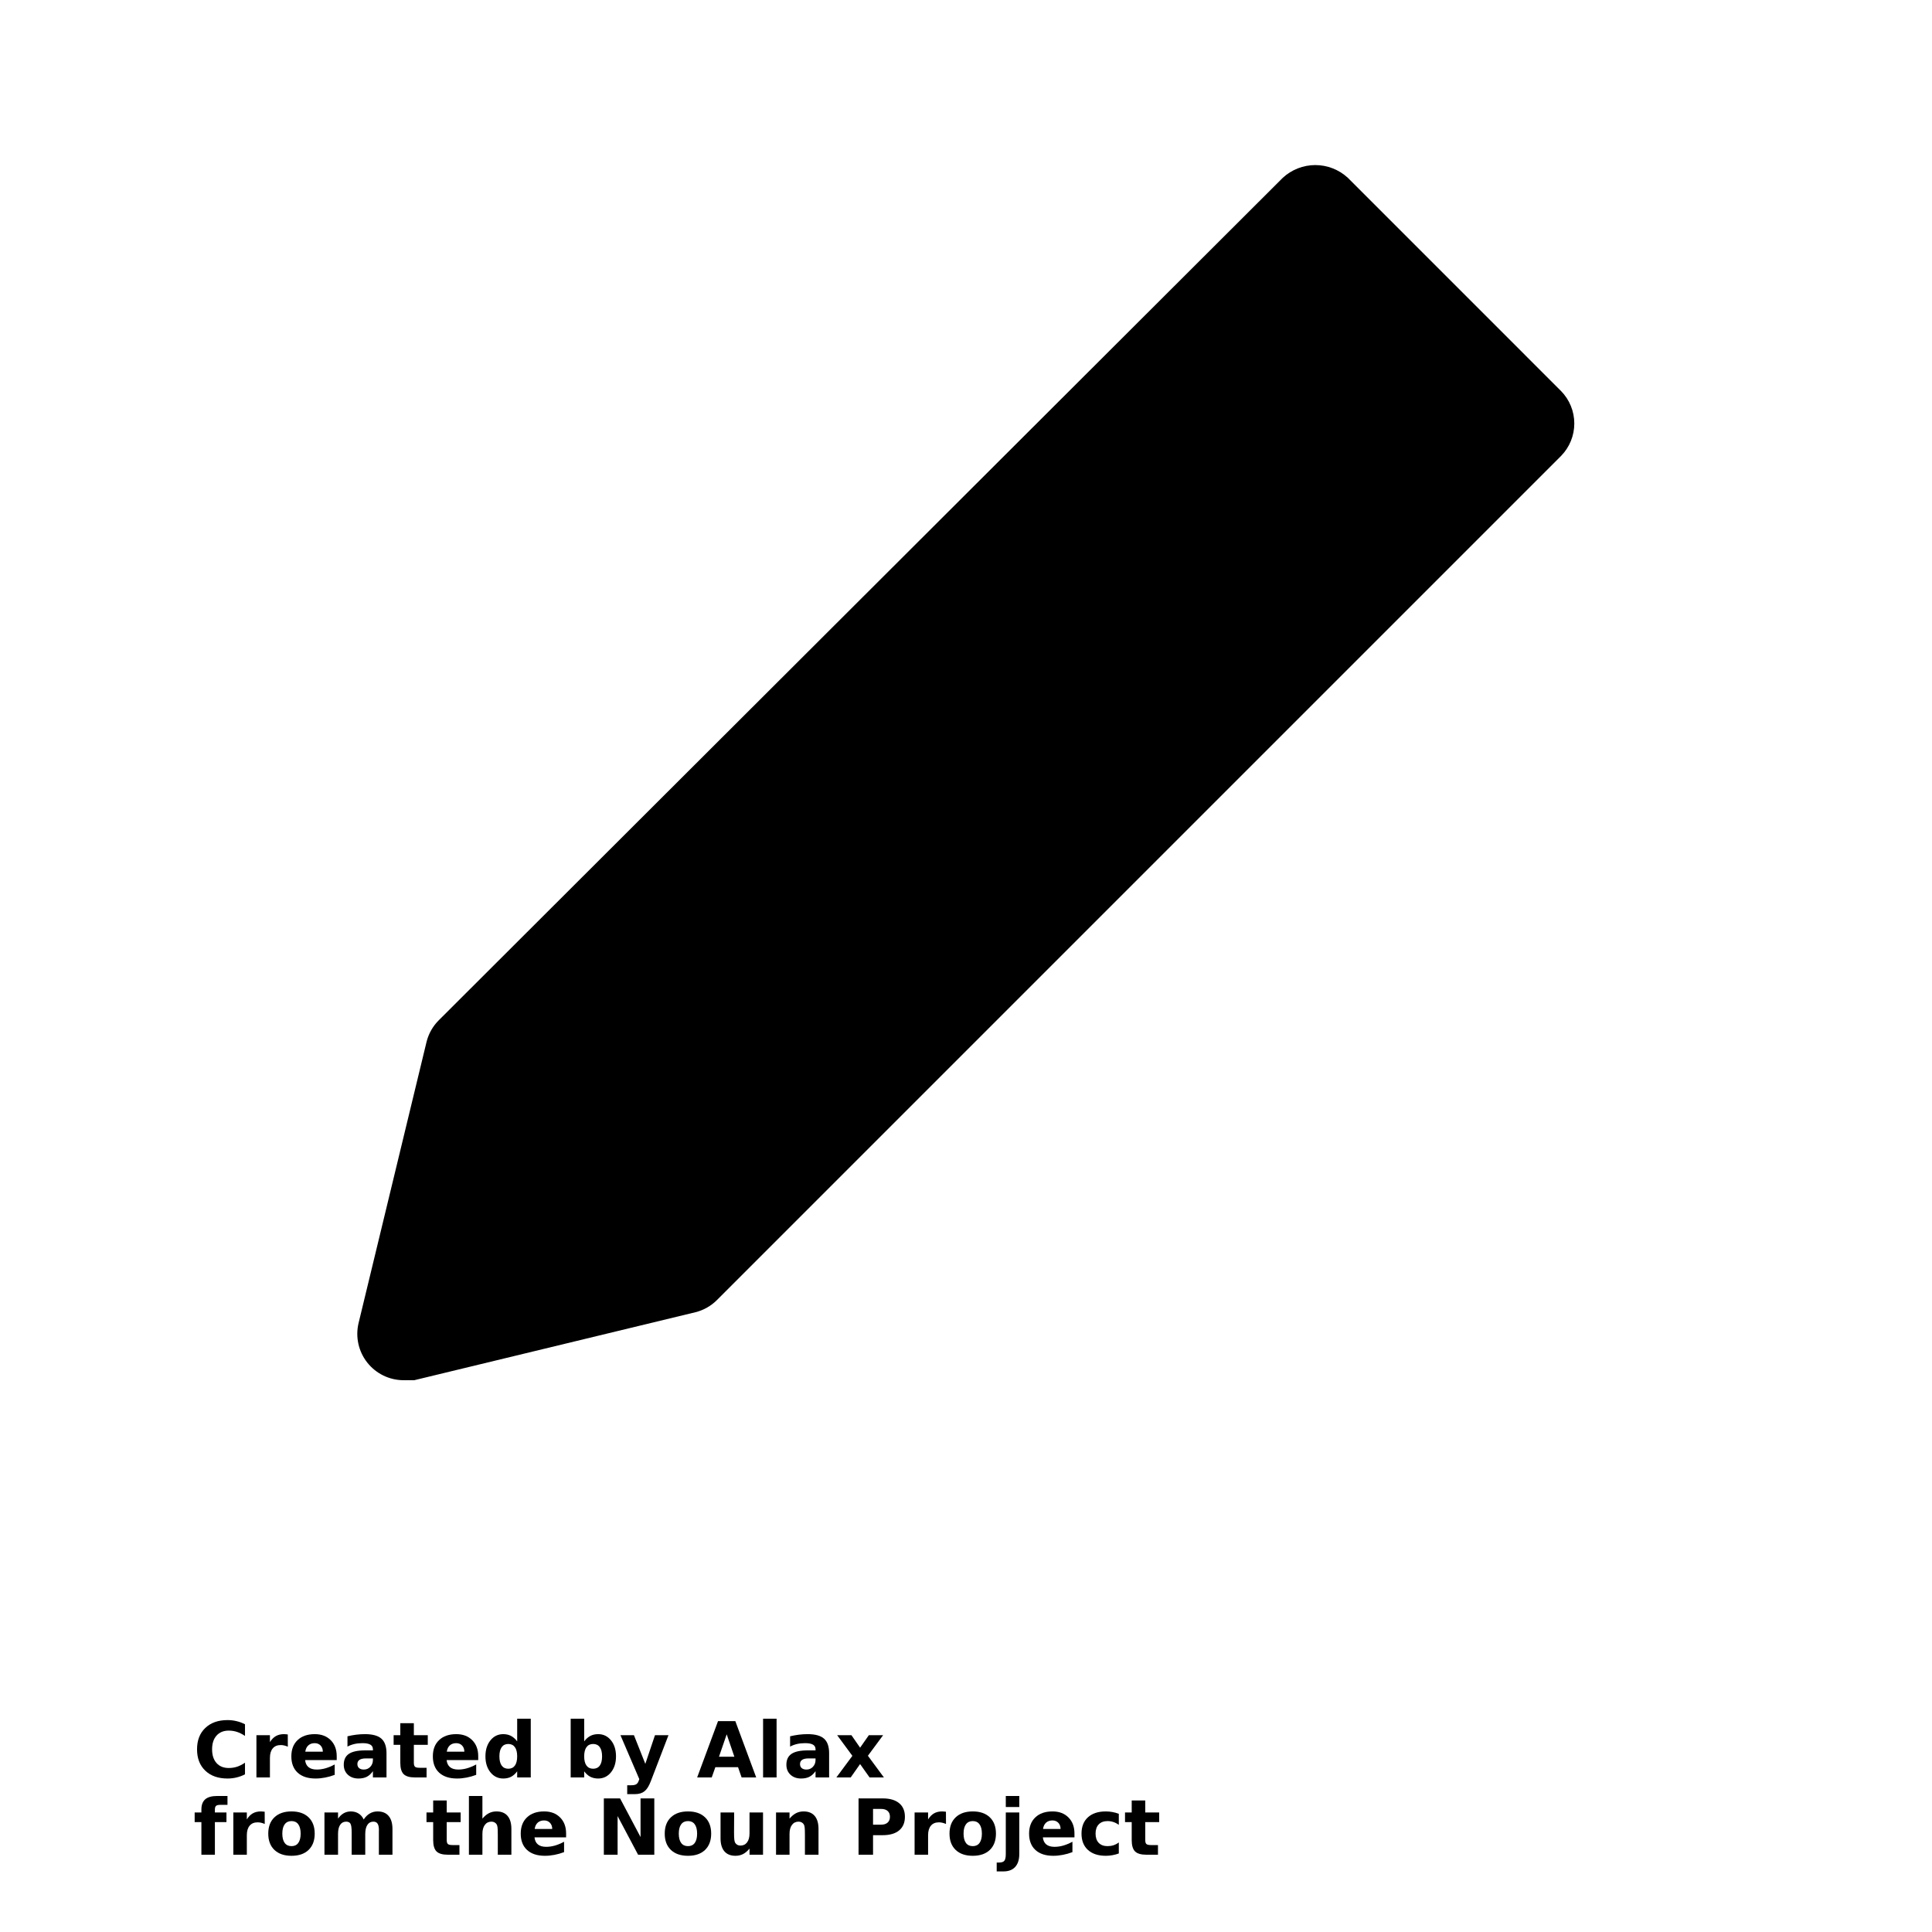
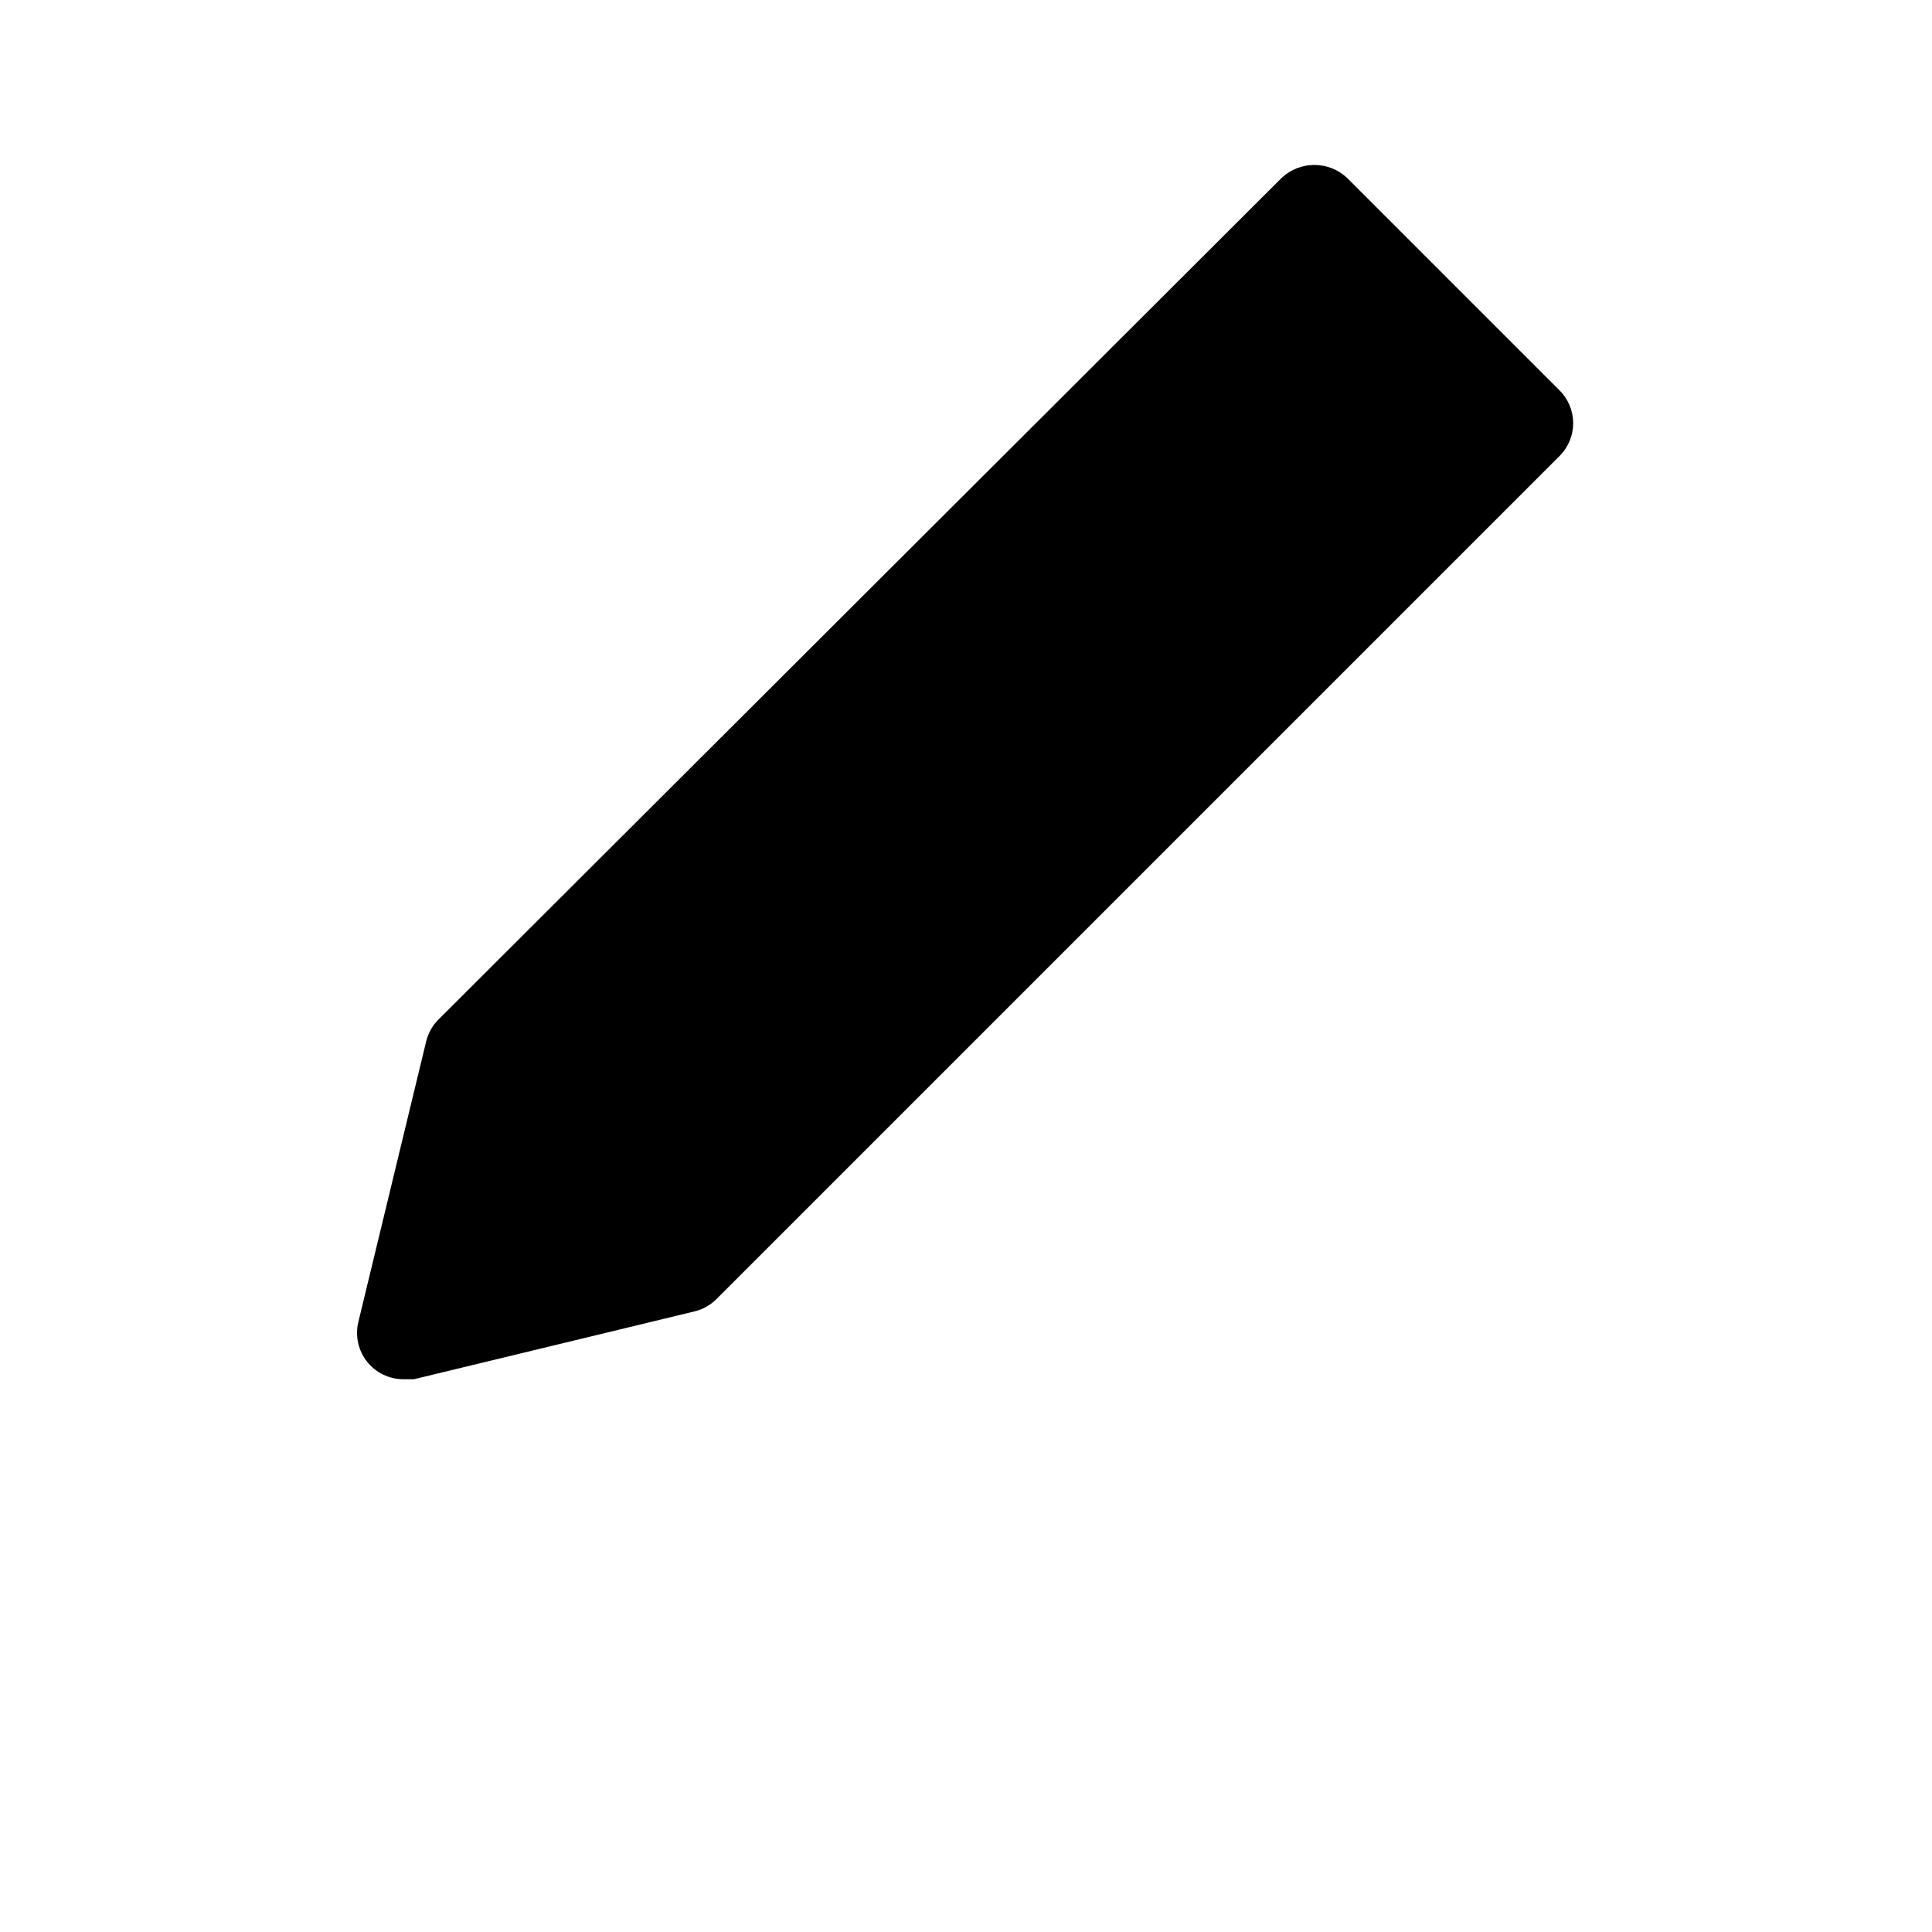
- <svg xmlns="http://www.w3.org/2000/svg" xmlns:xlink="http://www.w3.org/1999/xlink" width="700pt" height="700pt" version="1.1" viewBox="0 0 700 700">
-   <defs>
-     <symbol id="u" overflow="visible">
-       <path d="m18.766-1.125c-0.969 0.5-1.98 0.875-3.031 1.125-1.043 0.258-2.137 0.391-3.281 0.391-3.398 0-6.09-0.945-8.078-2.844-1.992-1.906-2.984-4.484-2.984-7.734 0-3.258 0.992-5.836 2.984-7.734 1.988-1.906 4.68-2.859 8.078-2.859 1.145 0 2.238 0.133 3.281 0.391 1.051 0.25 2.062 0.625 3.031 1.125v4.219c-0.98-0.656-1.945-1.141-2.891-1.453-0.949-0.312-1.949-0.469-3-0.469-1.875 0-3.352 0.605-4.422 1.812-1.074 1.199-1.609 2.856-1.609 4.969 0 2.106 0.535 3.762 1.609 4.969 1.07 1.199 2.547 1.797 4.422 1.797 1.051 0 2.051-0.148 3-0.453 0.945-0.312 1.91-0.801 2.891-1.469z" />
-     </symbol>
-     <symbol id="c" overflow="visible">
-       <path d="m13.734-11.141c-0.438-0.195-0.871-0.344-1.297-0.438-0.418-0.102-0.84-0.156-1.266-0.156-1.262 0-2.231 0.406-2.906 1.219-0.68 0.805-1.016 1.953-1.016 3.453v7.062h-4.891v-15.312h4.891v2.516c0.625-1 1.344-1.727 2.156-2.188 0.82-0.469 1.801-0.703 2.938-0.703 0.164 0 0.344 0.012 0.531 0.031 0.195 0.012 0.477 0.039 0.844 0.078z" />
-     </symbol>
-     <symbol id="a" overflow="visible">
-       <path d="m17.641-7.703v1.406h-11.453c0.125 1.148 0.539 2.008 1.25 2.578 0.707 0.574 1.703 0.859 2.984 0.859 1.031 0 2.082-0.148 3.156-0.453 1.082-0.312 2.191-0.773 3.328-1.391v3.766c-1.156 0.438-2.312 0.766-3.469 0.984-1.156 0.227-2.312 0.344-3.469 0.344-2.773 0-4.93-0.703-6.469-2.109-1.531-1.406-2.297-3.379-2.297-5.922 0-2.5 0.754-4.461 2.266-5.891 1.508-1.438 3.582-2.156 6.219-2.156 2.406 0 4.332 0.73 5.781 2.188 1.445 1.449 2.172 3.383 2.172 5.797zm-5.031-1.625c0-0.926-0.273-1.672-0.812-2.234-0.543-0.57-1.25-0.859-2.125-0.859-0.949 0-1.719 0.266-2.312 0.797s-0.965 1.297-1.109 2.297z" />
-     </symbol>
-     <symbol id="e" overflow="visible">
-       <path d="m9.219-6.891c-1.023 0-1.793 0.172-2.312 0.516-0.512 0.344-0.766 0.855-0.766 1.531 0 0.625 0.207 1.117 0.625 1.469 0.414 0.344 0.988 0.516 1.719 0.516 0.926 0 1.703-0.328 2.328-0.984 0.633-0.664 0.953-1.492 0.953-2.484v-0.562zm7.469-1.844v8.734h-4.922v-2.266c-0.656 0.93-1.398 1.605-2.219 2.031-0.824 0.414-1.824 0.625-3 0.625-1.586 0-2.871-0.457-3.859-1.375-0.992-0.926-1.484-2.129-1.484-3.609 0-1.789 0.613-3.102 1.844-3.938 1.238-0.844 3.18-1.266 5.828-1.266h2.891v-0.391c0-0.77-0.309-1.332-0.922-1.688-0.617-0.363-1.57-0.547-2.859-0.547-1.055 0-2.031 0.105-2.938 0.312-0.898 0.211-1.73 0.523-2.5 0.938v-3.734c1.039-0.25 2.086-0.441 3.141-0.578 1.062-0.133 2.125-0.203 3.188-0.203 2.758 0 4.75 0.547 5.969 1.641 1.227 1.086 1.844 2.856 1.844 5.312z" />
-     </symbol>
-     <symbol id="b" overflow="visible">
-       <path d="m7.703-19.656v4.344h5.047v3.5h-5.047v6.5c0 0.711 0.141 1.188 0.422 1.438s0.836 0.375 1.672 0.375h2.516v3.5h-4.188c-1.938 0-3.312-0.398-4.125-1.203-0.805-0.812-1.203-2.18-1.203-4.109v-6.5h-2.422v-3.5h2.422v-4.344z" />
-     </symbol>
-     <symbol id="i" overflow="visible">
-       <path d="m12.766-13.078v-8.203h4.922v21.281h-4.922v-2.219c-0.668 0.906-1.406 1.57-2.219 1.984s-1.758 0.625-2.828 0.625c-1.887 0-3.434-0.75-4.641-2.25-1.211-1.5-1.812-3.426-1.812-5.781 0-2.363 0.602-4.297 1.812-5.797 1.207-1.5 2.754-2.25 4.641-2.25 1.062 0 2 0.215 2.812 0.641 0.82 0.43 1.566 1.086 2.234 1.969zm-3.219 9.922c1.039 0 1.836-0.379 2.391-1.141 0.551-0.77 0.828-1.883 0.828-3.344 0-1.457-0.277-2.566-0.828-3.328-0.555-0.77-1.352-1.156-2.391-1.156-1.043 0-1.84 0.387-2.391 1.156-0.555 0.762-0.828 1.871-0.828 3.328 0 1.461 0.273 2.574 0.828 3.344 0.551 0.762 1.348 1.141 2.391 1.141z" />
-     </symbol>
-     <symbol id="h" overflow="visible">
-       <path d="m10.5-3.156c1.051 0 1.852-0.379 2.406-1.141 0.551-0.77 0.828-1.883 0.828-3.344 0-1.457-0.277-2.566-0.828-3.328-0.555-0.77-1.355-1.156-2.406-1.156-1.055 0-1.859 0.387-2.422 1.156-0.555 0.773-0.828 1.883-0.828 3.328 0 1.449 0.273 2.559 0.828 3.328 0.562 0.773 1.367 1.156 2.422 1.156zm-3.25-9.922c0.676-0.883 1.422-1.539 2.234-1.969 0.82-0.426 1.766-0.641 2.828-0.641 1.895 0 3.445 0.75 4.656 2.25 1.207 1.5 1.812 3.434 1.812 5.797 0 2.356-0.605 4.281-1.812 5.781-1.211 1.5-2.762 2.25-4.656 2.25-1.062 0-2.008-0.211-2.828-0.625-0.812-0.426-1.559-1.086-2.234-1.984v2.219h-4.891v-21.281h4.891z" />
-     </symbol>
-     <symbol id="g" overflow="visible">
-       <path d="m0.344-15.312h4.891l4.125 10.391 3.5-10.391h4.891l-6.438 16.766c-0.648 1.695-1.402 2.883-2.266 3.562-0.867 0.688-2 1.031-3.406 1.031h-2.844v-3.219h1.531c0.832 0 1.438-0.137 1.812-0.406 0.383-0.262 0.68-0.73 0.891-1.406l0.141-0.422z" />
-     </symbol>
-     <symbol id="f" overflow="visible">
-       <path d="m14.953-3.719h-8.219l-1.312 3.719h-5.281l7.562-20.406h6.266l7.562 20.406h-5.281zm-6.906-3.781h5.578l-2.781-8.125z" />
-     </symbol>
-     <symbol id="t" overflow="visible">
-       <path d="m2.359-21.281h4.891v21.281h-4.891z" />
-     </symbol>
-     <symbol id="s" overflow="visible">
-       <path d="m6.219-7.828-5.516-7.484h5.172l3.141 4.531 3.172-4.531h5.172l-5.516 7.453 5.797 7.859h-5.188l-3.438-4.844-3.406 4.844h-5.188z" />
-     </symbol>
-     <symbol id="r" overflow="visible">
-       <path d="m12.422-21.281v3.219h-2.703c-0.688 0-1.172 0.125-1.453 0.375-0.273 0.25-0.406 0.688-0.406 1.312v1.062h4.188v3.5h-4.188v11.812h-4.891v-11.812h-2.438v-3.5h2.438v-1.062c0-1.664 0.461-2.898 1.391-3.703 0.926-0.801 2.367-1.203 4.328-1.203z" />
-     </symbol>
-     <symbol id="d" overflow="visible">
-       <path d="m9.641-12.188c-1.086 0-1.914 0.391-2.484 1.172-0.574 0.781-0.859 1.906-0.859 3.375s0.285 2.594 0.859 3.375c0.57 0.773 1.398 1.156 2.484 1.156 1.062 0 1.875-0.383 2.438-1.156 0.57-0.781 0.859-1.906 0.859-3.375s-0.289-2.594-0.859-3.375c-0.562-0.781-1.375-1.172-2.438-1.172zm0-3.5c2.633 0 4.691 0.715 6.172 2.141 1.477 1.418 2.219 3.387 2.219 5.906 0 2.512-0.742 4.481-2.219 5.906-1.48 1.418-3.539 2.125-6.172 2.125-2.648 0-4.715-0.707-6.203-2.125-1.492-1.426-2.234-3.394-2.234-5.906 0-2.519 0.742-4.488 2.234-5.906 1.488-1.426 3.555-2.141 6.203-2.141z" />
-     </symbol>
-     <symbol id="q" overflow="visible">
-       <path d="m16.547-12.766c0.613-0.945 1.348-1.672 2.203-2.172 0.852-0.5 1.789-0.75 2.812-0.75 1.758 0 3.098 0.547 4.016 1.641 0.926 1.086 1.391 2.656 1.391 4.719v9.328h-4.922v-7.984-0.359c0.008-0.133 0.016-0.32 0.016-0.562 0-1.082-0.164-1.863-0.484-2.344-0.312-0.488-0.824-0.734-1.531-0.734-0.93 0-1.648 0.387-2.156 1.156-0.512 0.762-0.773 1.867-0.781 3.312v7.516h-4.922v-7.984c0-1.695-0.148-2.785-0.438-3.266-0.293-0.488-0.812-0.734-1.562-0.734-0.938 0-1.664 0.387-2.172 1.156-0.512 0.762-0.766 1.859-0.766 3.297v7.531h-4.922v-15.312h4.922v2.234c0.602-0.863 1.289-1.516 2.062-1.953 0.781-0.438 1.641-0.656 2.578-0.656 1.062 0 2 0.258 2.812 0.766 0.812 0.512 1.426 1.23 1.844 2.156z" />
-     </symbol>
-     <symbol id="p" overflow="visible">
-       <path d="m17.75-9.328v9.328h-4.922v-7.109c0-1.344-0.031-2.266-0.094-2.766s-0.168-0.867-0.312-1.109c-0.188-0.312-0.449-0.555-0.781-0.734-0.324-0.176-0.695-0.266-1.109-0.266-1.023 0-1.824 0.398-2.406 1.188-0.586 0.781-0.875 1.871-0.875 3.266v7.531h-4.891v-21.281h4.891v8.203c0.738-0.883 1.52-1.539 2.344-1.969 0.832-0.426 1.75-0.641 2.75-0.641 1.77 0 3.113 0.547 4.031 1.641 0.914 1.086 1.375 2.656 1.375 4.719z" />
-     </symbol>
-     <symbol id="o" overflow="visible">
-       <path d="m2.578-20.406h5.875l7.422 14v-14h4.984v20.406h-5.875l-7.422-14v14h-4.984z" />
-     </symbol>
-     <symbol id="n" overflow="visible">
-       <path d="m2.188-5.969v-9.344h4.922v1.531c0 0.836-0.008 1.875-0.016 3.125-0.012 1.25-0.016 2.086-0.016 2.5 0 1.242 0.031 2.133 0.094 2.672 0.07 0.543 0.18 0.934 0.328 1.172 0.207 0.324 0.473 0.574 0.797 0.75 0.32 0.168 0.691 0.25 1.109 0.25 1.02 0 1.82-0.391 2.406-1.172 0.582-0.781 0.875-1.867 0.875-3.266v-7.562h4.891v15.312h-4.891v-2.219c-0.742 0.898-1.523 1.559-2.344 1.984-0.824 0.414-1.734 0.625-2.734 0.625-1.762 0-3.106-0.539-4.031-1.625-0.93-1.082-1.391-2.66-1.391-4.734z" />
-     </symbol>
-     <symbol id="m" overflow="visible">
-       <path d="m17.75-9.328v9.328h-4.922v-7.141c0-1.32-0.031-2.234-0.094-2.734s-0.168-0.867-0.312-1.109c-0.188-0.312-0.449-0.555-0.781-0.734-0.324-0.176-0.695-0.266-1.109-0.266-1.023 0-1.824 0.398-2.406 1.188-0.586 0.781-0.875 1.871-0.875 3.266v7.531h-4.891v-15.312h4.891v2.234c0.738-0.883 1.52-1.539 2.344-1.969 0.832-0.426 1.75-0.641 2.75-0.641 1.77 0 3.113 0.547 4.031 1.641 0.914 1.086 1.375 2.656 1.375 4.719z" />
-     </symbol>
-     <symbol id="l" overflow="visible">
-       <path d="m2.578-20.406h8.734c2.594 0 4.582 0.578 5.969 1.734 1.395 1.148 2.094 2.789 2.094 4.922 0 2.137-0.699 3.781-2.094 4.938-1.387 1.156-3.375 1.734-5.969 1.734h-3.484v7.078h-5.25zm5.25 3.812v5.703h2.922c1.02 0 1.805-0.25 2.359-0.75 0.562-0.5 0.844-1.203 0.844-2.109 0-0.914-0.281-1.617-0.844-2.109-0.555-0.488-1.34-0.734-2.359-0.734z" />
-     </symbol>
-     <symbol id="k" overflow="visible">
-       <path d="m2.359-15.312h4.891v15.031c0 2.051-0.496 3.617-1.484 4.703-0.98 1.082-2.406 1.625-4.281 1.625h-2.422v-3.219h0.859c0.926 0 1.562-0.211 1.906-0.625 0.352-0.418 0.531-1.246 0.531-2.484zm0-5.969h4.891v4h-4.891z" />
-     </symbol>
-     <symbol id="j" overflow="visible">
-       <path d="m14.719-14.828v3.984c-0.656-0.457-1.324-0.797-2-1.016-0.668-0.219-1.359-0.328-2.078-0.328-1.367 0-2.434 0.402-3.203 1.203-0.762 0.793-1.141 1.906-1.141 3.344 0 1.43 0.379 2.543 1.141 3.344 0.77 0.793 1.836 1.188 3.203 1.188 0.758 0 1.484-0.109 2.172-0.328 0.688-0.227 1.32-0.566 1.906-1.016v4c-0.762 0.281-1.539 0.488-2.328 0.625-0.781 0.145-1.574 0.219-2.375 0.219-2.762 0-4.922-0.707-6.484-2.125-1.555-1.414-2.328-3.383-2.328-5.906 0-2.531 0.773-4.504 2.328-5.922 1.562-1.414 3.723-2.125 6.484-2.125 0.801 0 1.594 0.074 2.375 0.219 0.781 0.137 1.555 0.352 2.328 0.641z" />
-     </symbol>
-   </defs>
-   <g>
-     <path d="m488.32 64.398c-3.207-2.949-7.402-4.59-11.762-4.59-4.356 0-8.555 1.641-11.758 4.59l-305.76 305.2c-2.18 2.152-3.731 4.863-4.481 7.84l-24.637 101.92c-1.199 4.988-0.051 10.25 3.113 14.285 3.164 4.035 7.996 6.406 13.125 6.434h3.922l101.92-24.641-0.004 0.004c2.973-0.75 5.684-2.301 7.84-4.481l305.76-305.76c3.078-3.141 4.801-7.363 4.801-11.758 0-4.398-1.723-8.621-4.801-11.762z" />
-     <use x="70" y="644" xlink:href="#u" />
-     <use x="90.551" y="644" xlink:href="#c" />
-     <use x="104.359" y="644" xlink:href="#a" />
-     <use x="123.348" y="644" xlink:href="#e" />
-     <use x="142.242" y="644" xlink:href="#b" />
-     <use x="155.629" y="644" xlink:href="#a" />
-     <use x="174.617" y="644" xlink:href="#i" />
-     <use x="204.41" y="644" xlink:href="#h" />
-     <use x="224.453" y="644" xlink:href="#g" />
-     <use x="252.453" y="644" xlink:href="#f" />
-     <use x="274.121" y="644" xlink:href="#t" />
-     <use x="283.719" y="644" xlink:href="#e" />
-     <use x="302.613" y="644" xlink:href="#s" />
-     <use x="70" y="672" xlink:href="#r" />
-     <use x="82.184" y="672" xlink:href="#c" />
-     <use x="95.992" y="672" xlink:href="#d" />
-     <use x="115.227" y="672" xlink:href="#q" />
-     <use x="154.152" y="672" xlink:href="#b" />
-     <use x="167.535" y="672" xlink:href="#p" />
-     <use x="187.469" y="672" xlink:href="#a" />
-     <use x="216.207" y="672" xlink:href="#o" />
-     <use x="239.641" y="672" xlink:href="#d" />
-     <use x="258.879" y="672" xlink:href="#n" />
-     <use x="278.812" y="672" xlink:href="#m" />
-     <use x="308.492" y="672" xlink:href="#l" />
-     <use x="329.016" y="672" xlink:href="#c" />
-     <use x="342.82" y="672" xlink:href="#d" />
-     <use x="362.059" y="672" xlink:href="#k" />
-     <use x="371.656" y="672" xlink:href="#a" />
-     <use x="390.648" y="672" xlink:href="#j" />
-     <use x="407.242" y="672" xlink:href="#b" />
-   </g>
+ <svg xmlns="http://www.w3.org/2000/svg" width="934" height="934" viewBox="0 0 934 934" fill="none">
+   <path d="M651.093 85.864C646.817 81.932 641.223 79.744 635.41 79.744C629.603 79.744 624.004 81.932 619.733 85.864L212.053 492.797C209.147 495.667 207.079 499.282 206.079 503.25L173.23 639.144C171.631 645.795 173.162 652.81 177.381 658.19C181.599 663.571 188.042 666.732 194.881 666.769H200.11L336.003 633.914L335.998 633.919C339.962 632.919 343.576 630.851 346.451 627.945L754.131 220.265C758.235 216.078 760.532 210.447 760.532 204.588C760.532 198.723 758.235 193.093 754.131 188.905L651.093 85.864Z" fill="black" />
</svg>
